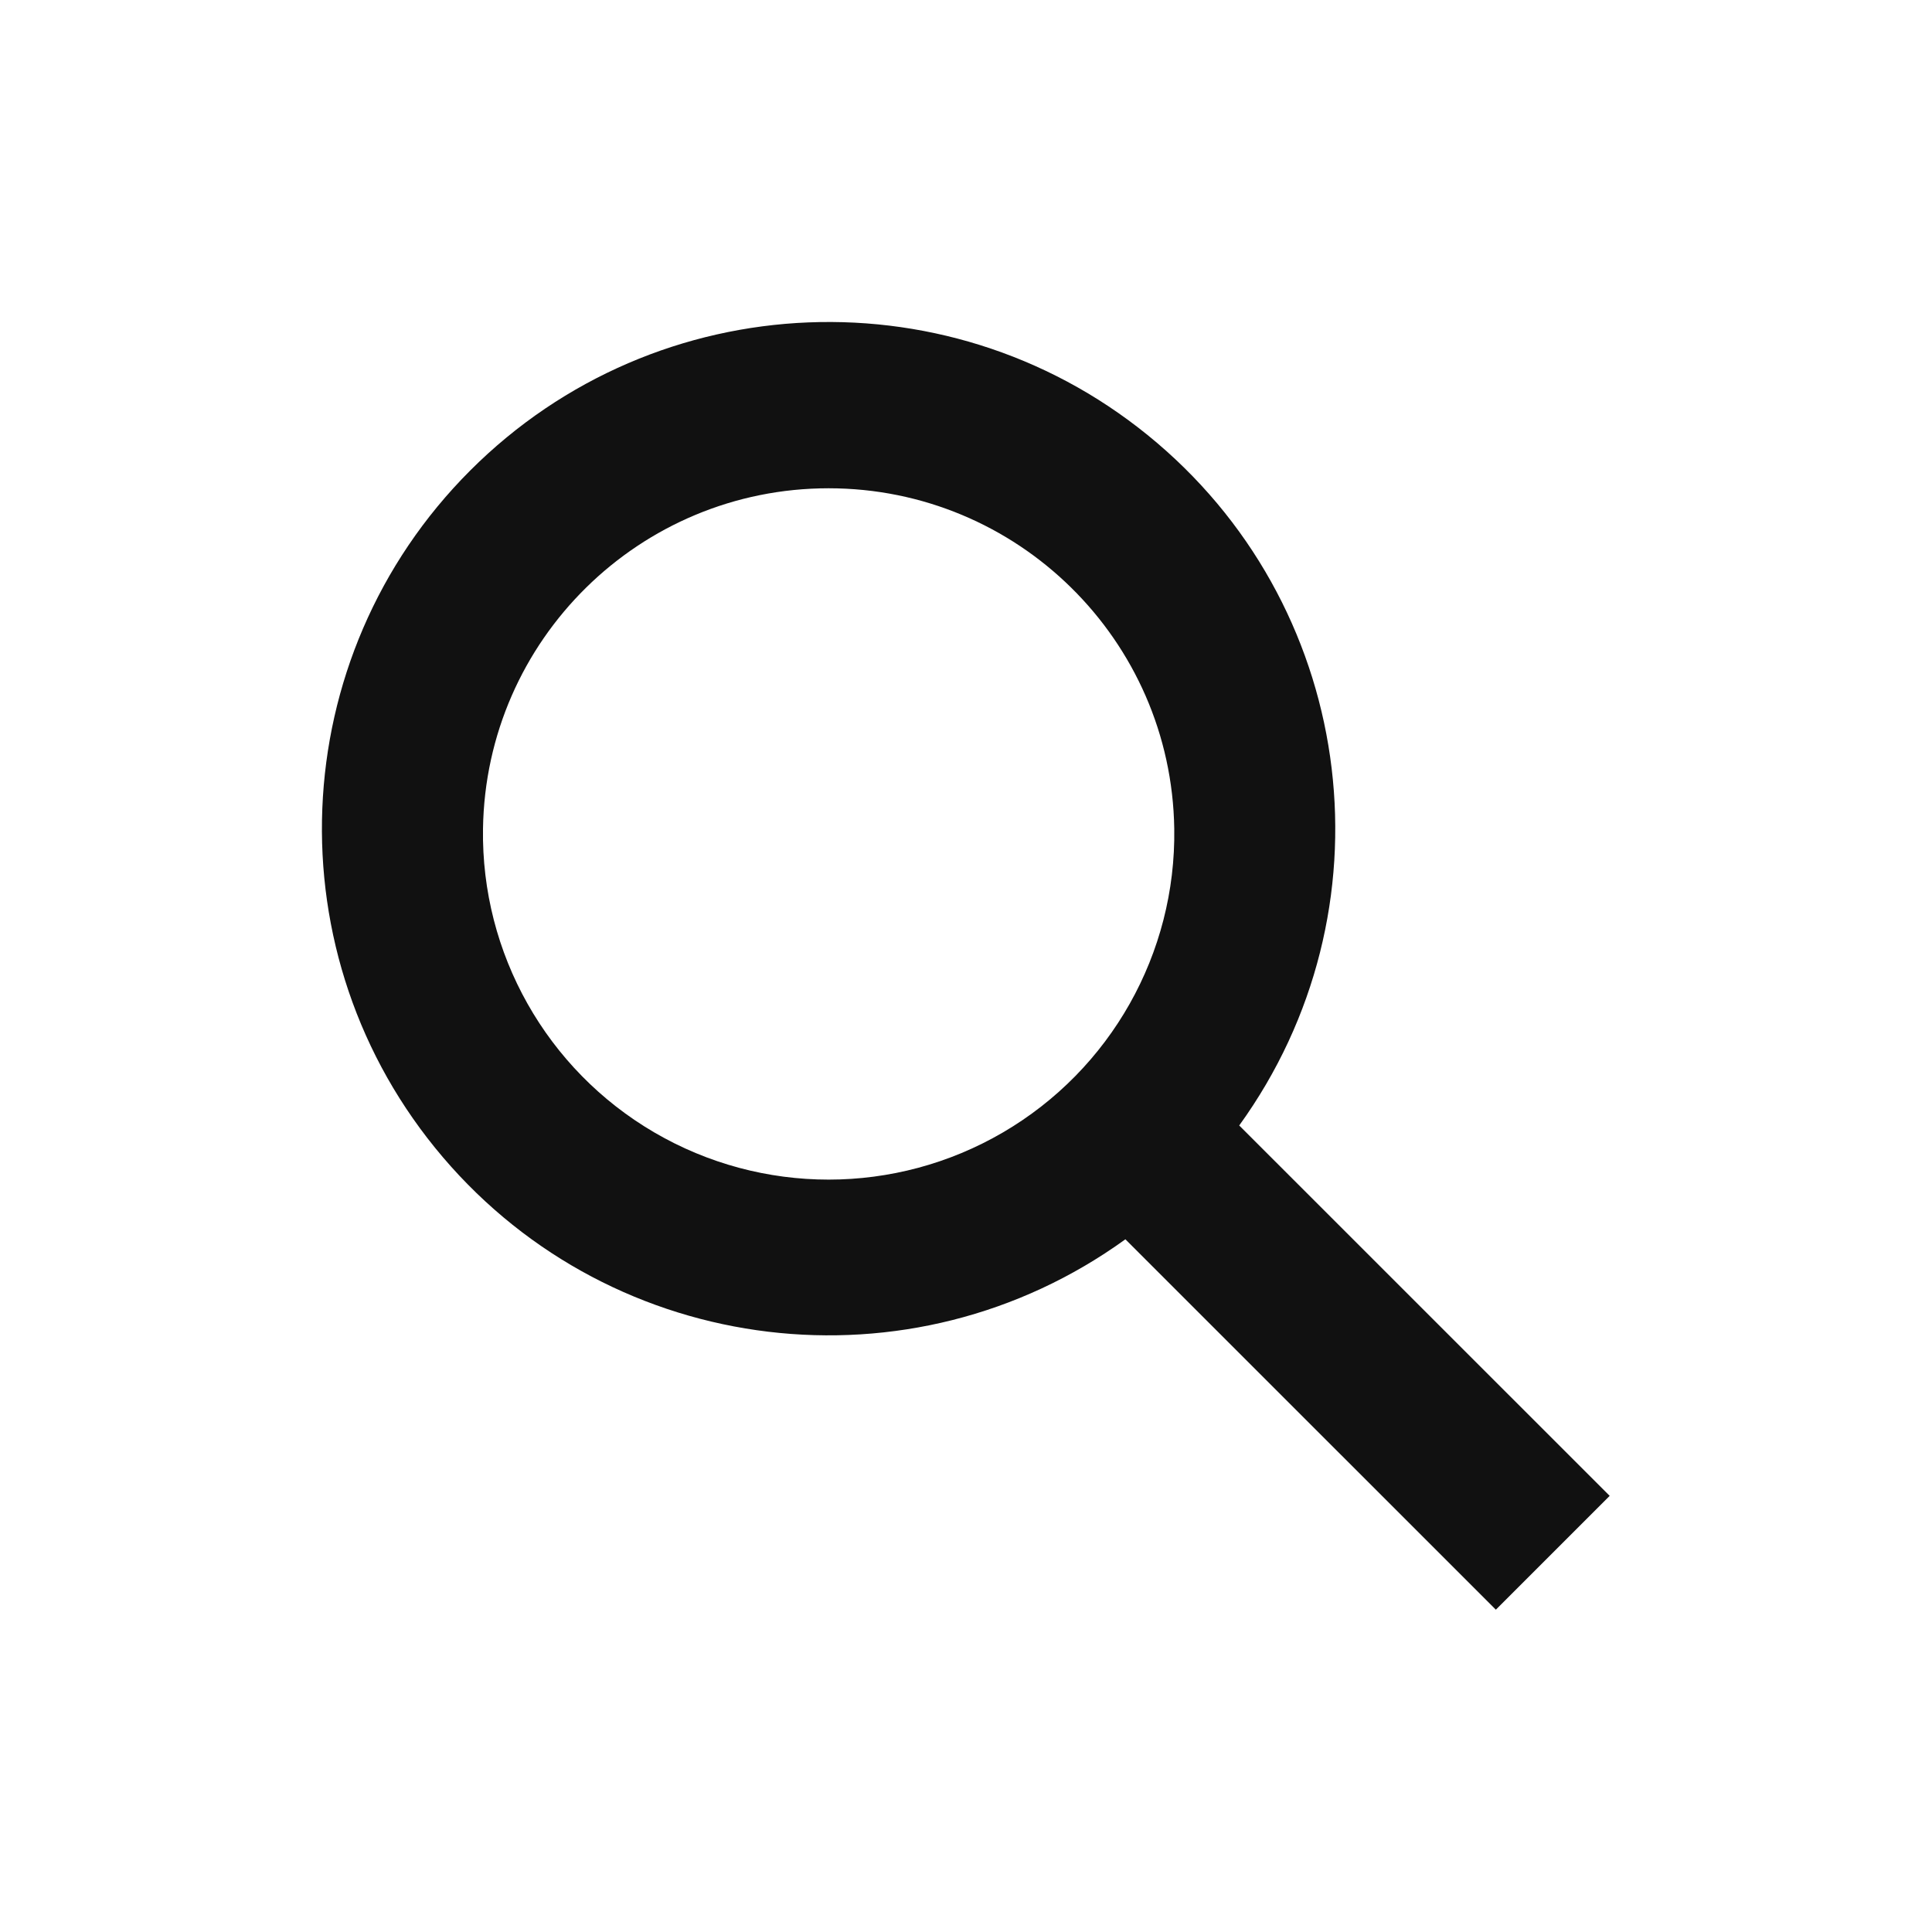
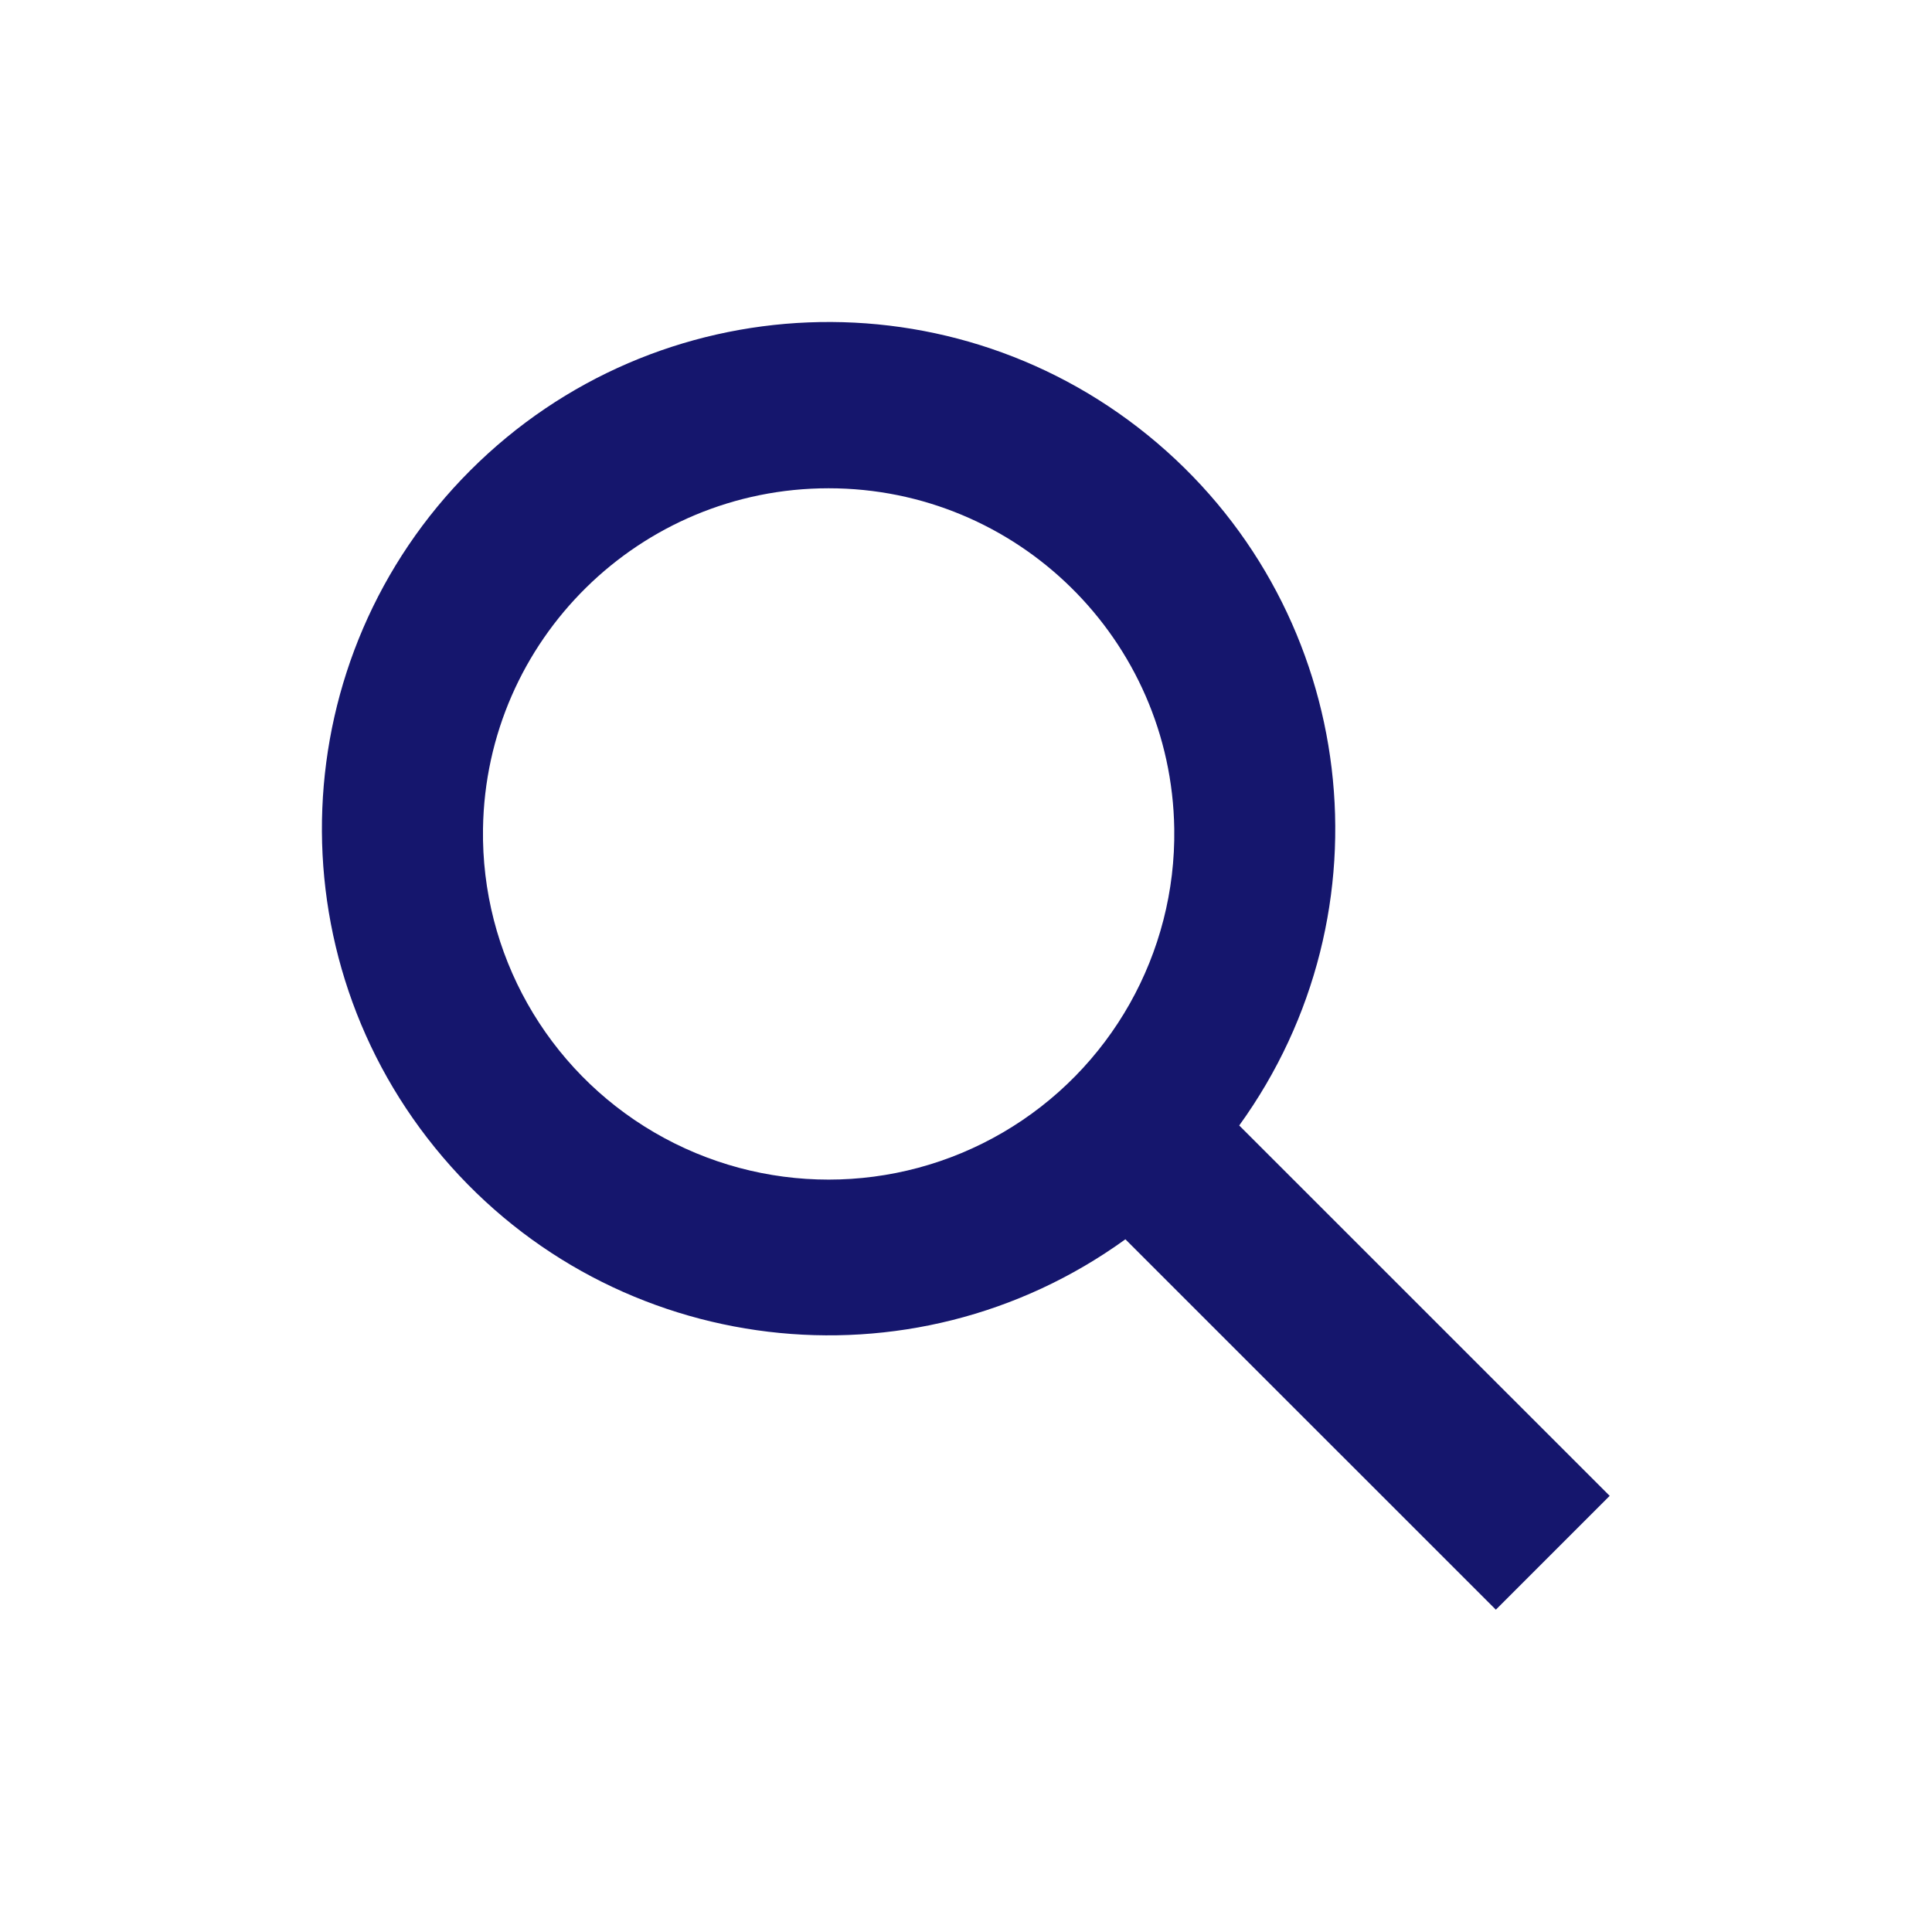
- <svg xmlns="http://www.w3.org/2000/svg" width="24" height="24" aria-hidden="true">
-   <path fill-rule="evenodd" clip-rule="evenodd" d="M13.98 15.395a6.294 6.294 0 111.414-1.414l4.602 4.601-1.414 1.414-4.602-4.601zm.607-5.101a4.294 4.294 0 11-8.587 0 4.294 4.294 0 018.587 0z" fill="#111">
+ <svg xmlns="http://www.w3.org/2000/svg" width="24" height="24" fill="#15166D" aria-hidden="true">
+   <path fill-rule="evenodd" clip-rule="evenodd" d="M13.98 15.395a6.294 6.294 0 111.414-1.414l4.602 4.601-1.414 1.414-4.602-4.601zm.607-5.101a4.294 4.294 0 11-8.587 0 4.294 4.294 0 018.587 0z">
    </path>
</svg>
